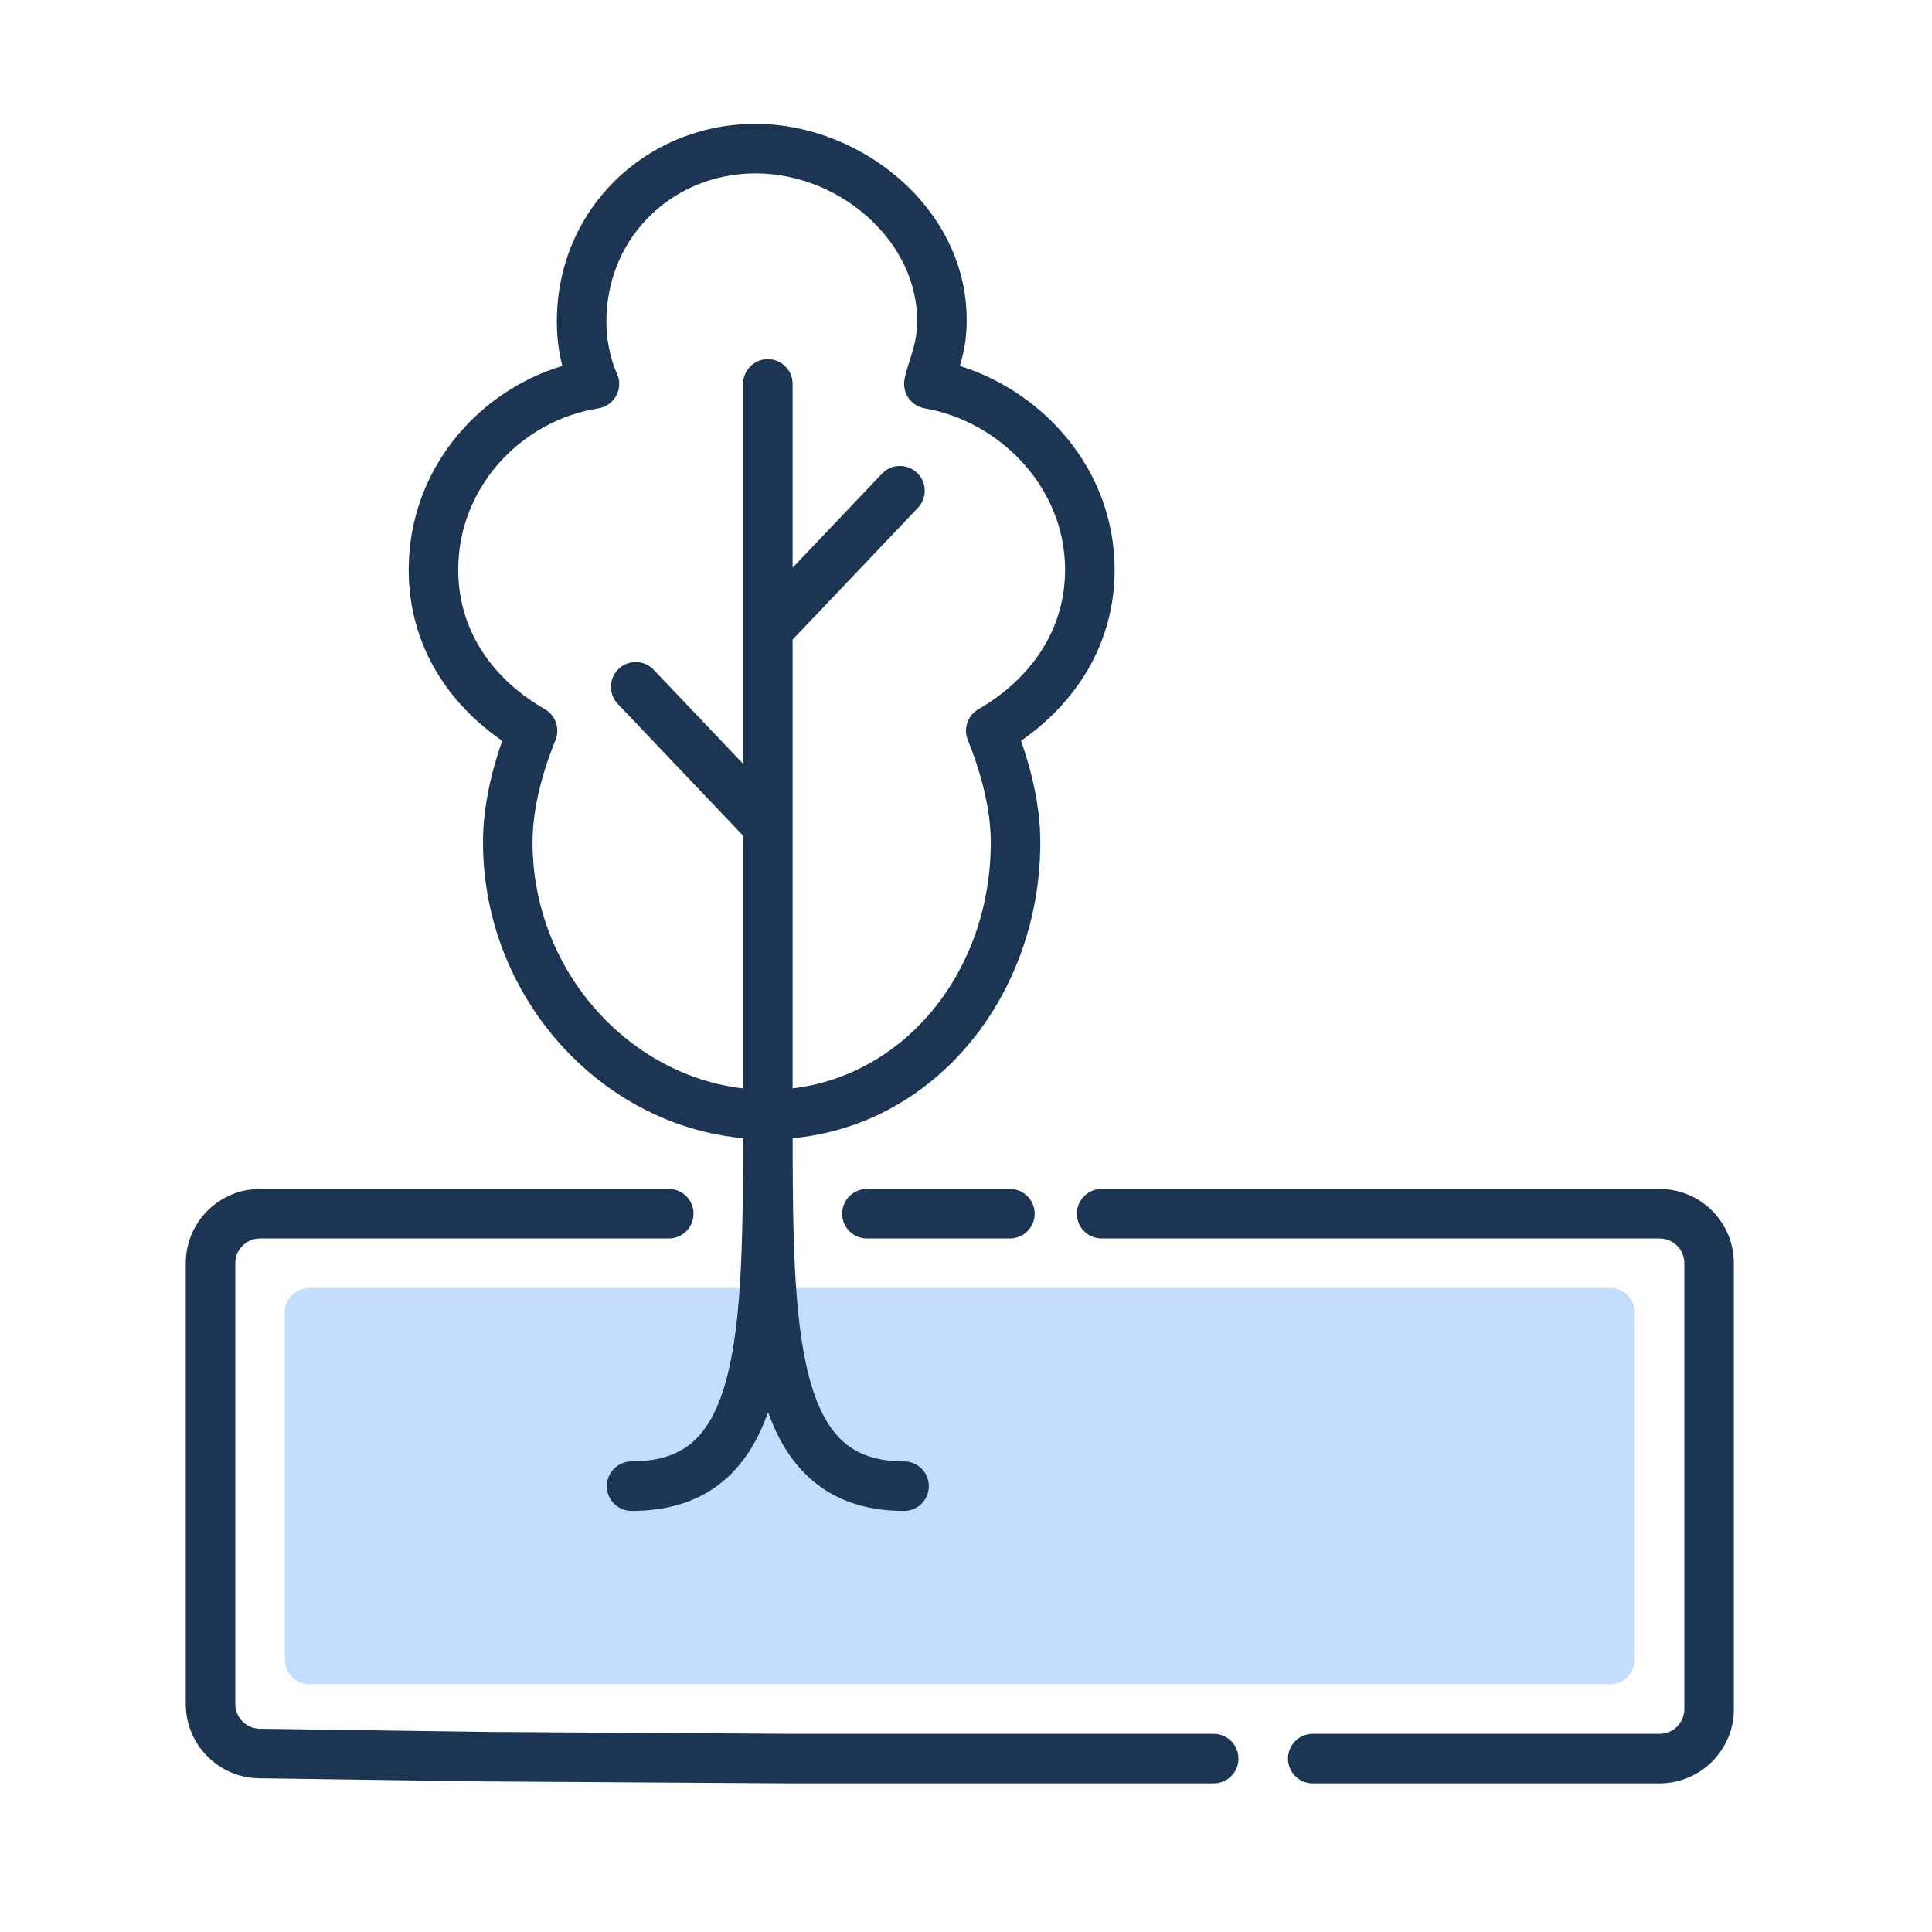
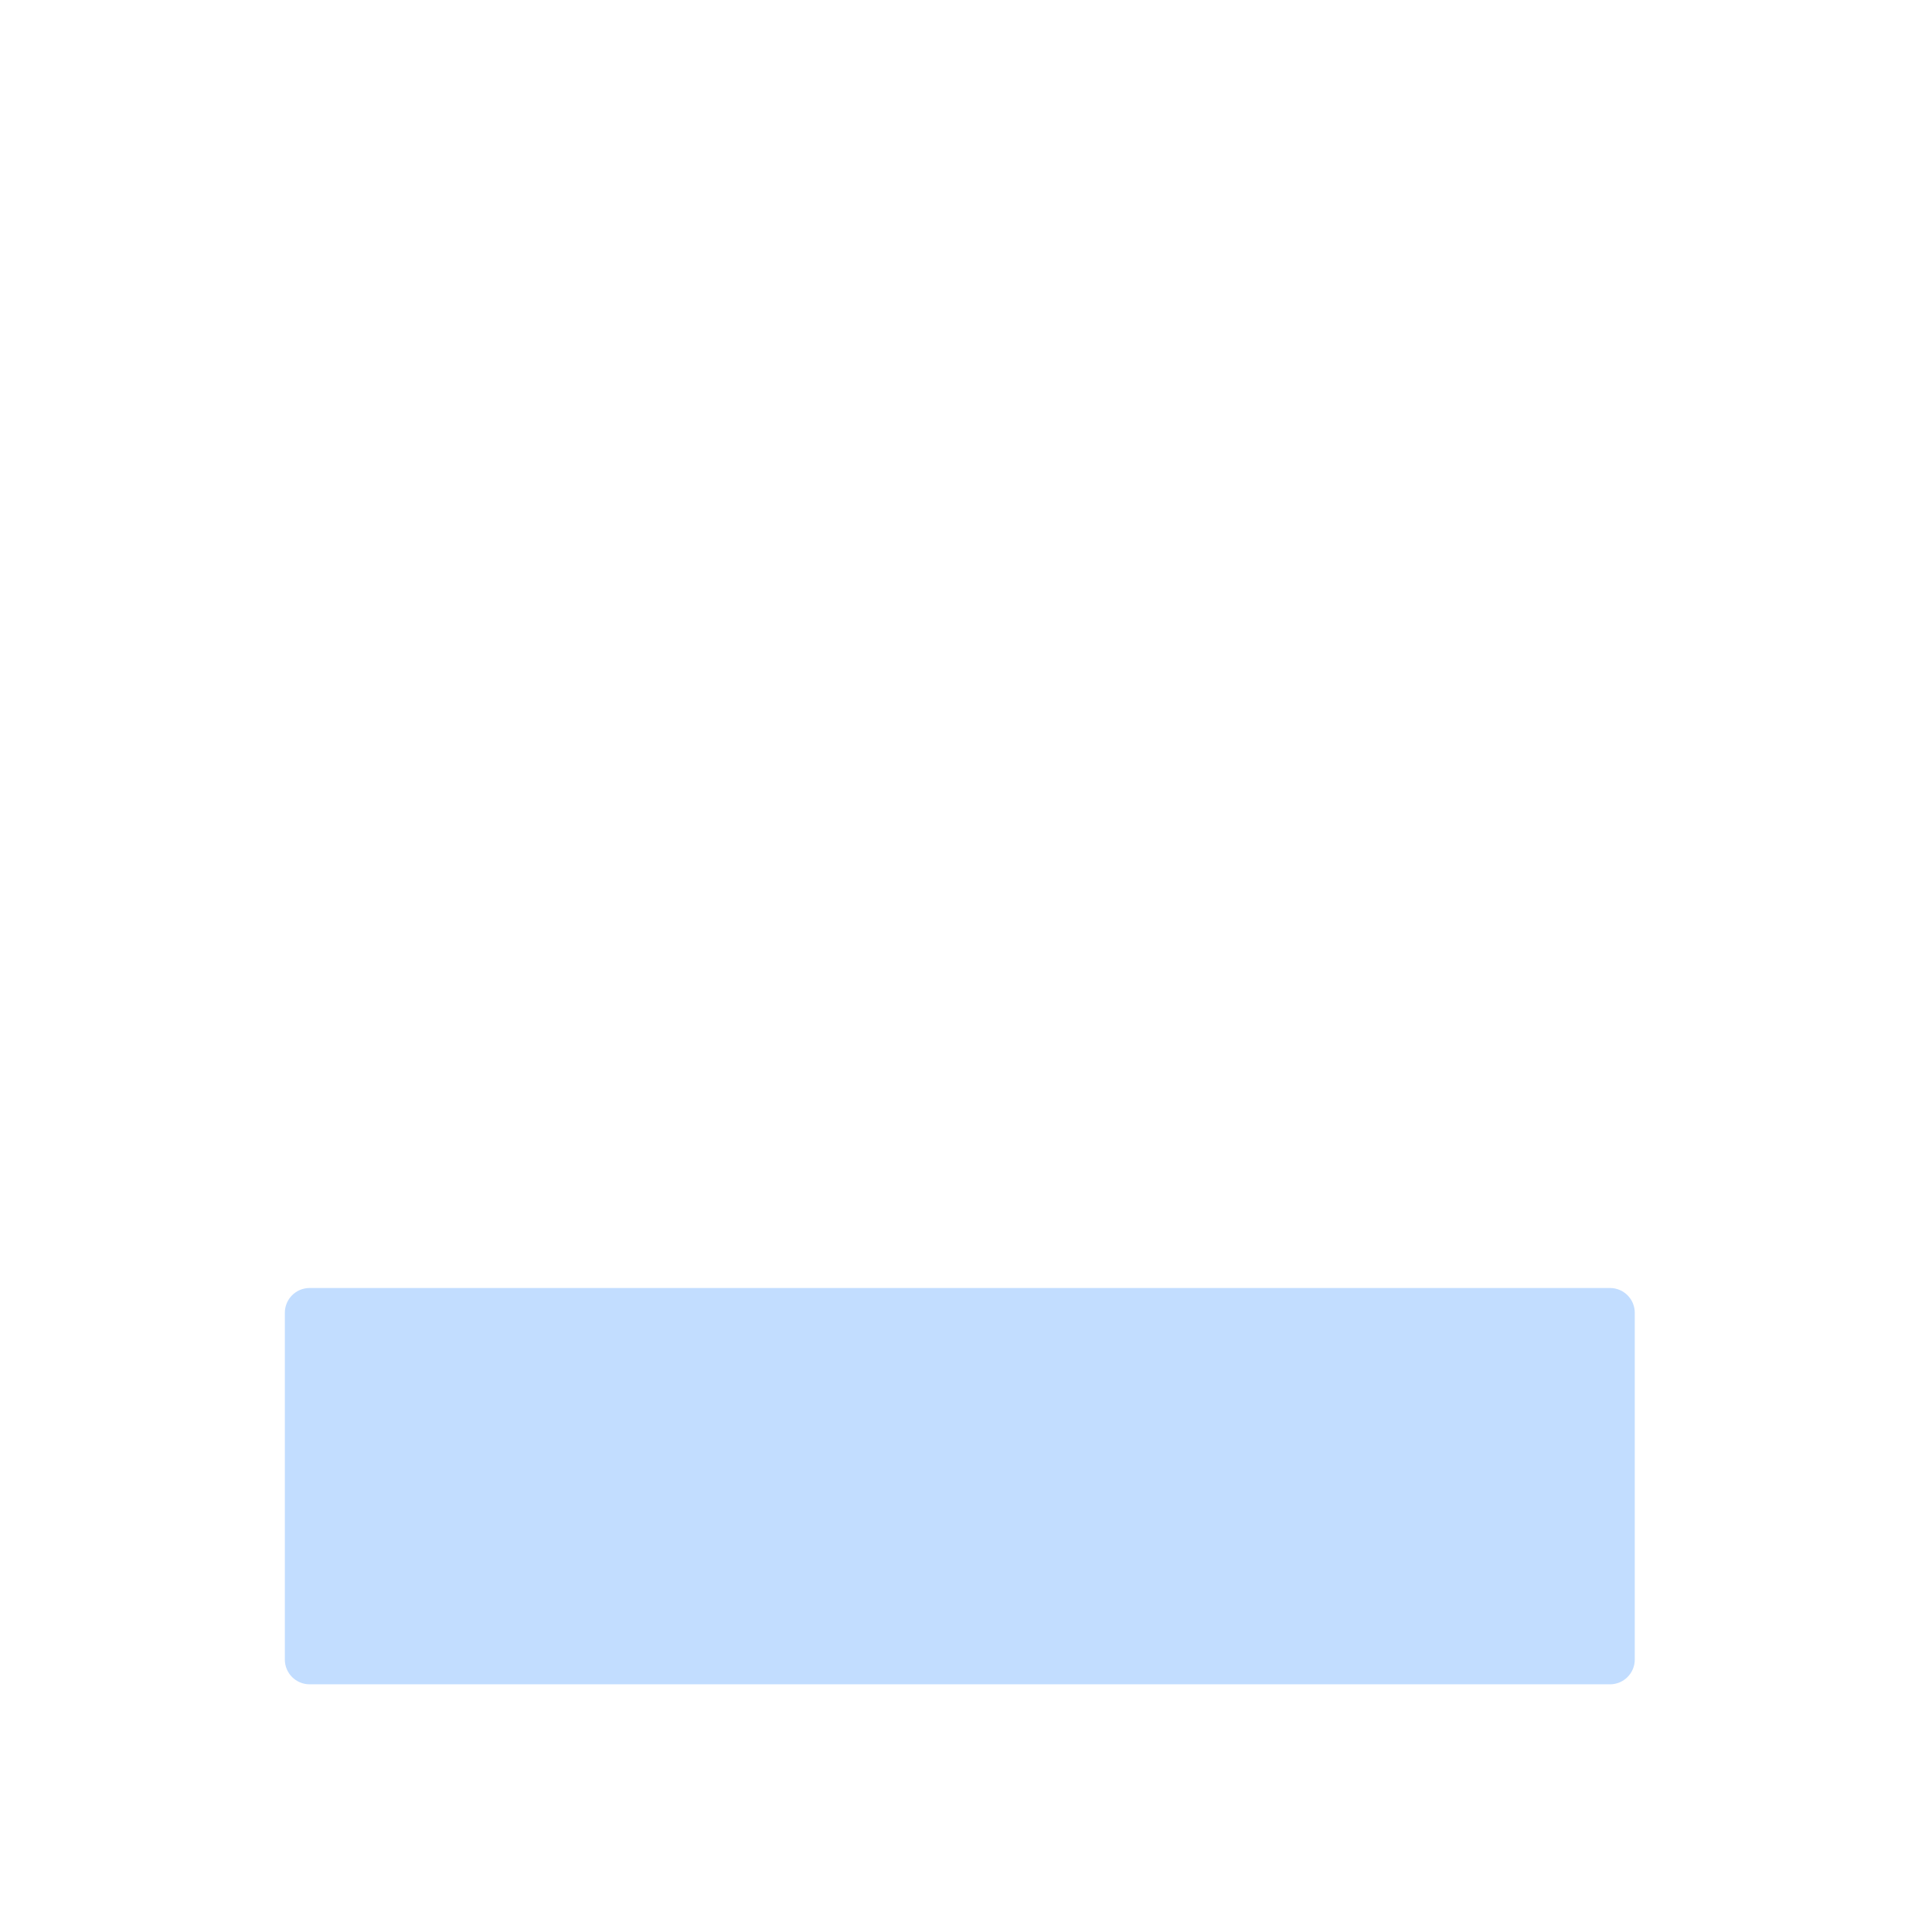
<svg xmlns="http://www.w3.org/2000/svg" fill="none" viewBox="0 0 156 156" height="125px" width="125px" class="starting-price-block__icon">
  <path d="M23 106C23 104.895 23.895 104 25 104H130C131.105 104 132 104.895 132 106V134C132 135.105 131.105 136 130 136H25C23.895 136 23 135.105 23 134V106Z" fill="#C2DDFF" />
-   <path fill-rule="evenodd" clip-rule="evenodd" d="M45.005 27.137C44.341 17.454 51.84 10 61 10C69.94 10 78.91 17.503 77.991 27.189C77.907 28.074 77.702 28.884 77.504 29.552C84.335 31.674 90 38.011 90 46C90 52.111 86.748 56.825 82.445 59.814C83.314 62.294 84 65.172 84 68C84 80.988 74.64 92 62 92C49.479 92 39 81.119 39 68C39 65.173 39.679 62.298 40.551 59.818C36.229 56.832 33 52.127 33 46C33 37.995 38.512 31.631 45.401 29.548C45.192 28.691 45.052 27.824 45.005 27.137ZM61 14C54.071 14 48.496 19.577 48.995 26.863C49.064 27.862 49.437 29.403 49.789 30.106C50.074 30.676 50.07 31.349 49.778 31.916C49.486 32.483 48.941 32.877 48.31 32.976C42.165 33.941 37 39.268 37 46C37 51.041 39.898 54.911 43.996 57.266C44.865 57.765 45.23 58.829 44.852 59.756C43.82 62.284 43 65.265 43 68C43 79.062 51.838 88 62 88C72.038 88 80 79.194 80 68C80 65.271 79.175 62.291 78.146 59.751C77.772 58.827 78.135 57.769 78.998 57.269C83.081 54.904 86 51.014 86 46C86 39.373 80.749 34.027 74.658 32.971C74.132 32.879 73.664 32.581 73.359 32.143C73.053 31.704 72.936 31.162 73.033 30.636C73.127 30.131 73.322 29.52 73.481 29.02C73.524 28.886 73.564 28.76 73.599 28.646C73.796 28.005 73.953 27.406 74.009 26.811C74.655 20.003 68.149 14 61 14Z" fill="#1C3553" />
-   <path fill-rule="evenodd" clip-rule="evenodd" d="M62 29C63.104 29 64 29.895 64 31V45.839L71.219 38.246C71.98 37.446 73.246 37.413 74.046 38.175C74.847 38.936 74.879 40.202 74.118 41.002L64 51.644L64 90.283C64 90.296 64 90.309 64 90.322C64 99.109 64.031 106.188 65.311 111.115C65.948 113.569 66.843 115.254 68 116.327C69.109 117.355 70.653 118 73 118C74.105 118 75 118.895 75 120C75 121.105 74.105 122 73 122C69.847 122 67.266 121.101 65.281 119.261C63.79 117.879 62.755 116.076 62.02 114.023C61.282 116.11 60.231 117.936 58.705 119.324C56.716 121.132 54.138 122 51 122C49.895 122 49 121.105 49 120C49 118.895 49.895 118 51 118C53.362 118 54.909 117.368 56.014 116.364C57.164 115.319 58.055 113.67 58.69 111.243C59.967 106.368 59.999 99.304 60 90.358C60 90.329 60 90.3 60 90.271L60 67.478L49.882 56.836C49.121 56.035 49.153 54.77 49.953 54.008C50.754 53.247 52.02 53.279 52.781 54.08L60 61.673V31C60 29.895 60.895 29 62 29Z" fill="#1C3553" />
-   <path fill-rule="evenodd" clip-rule="evenodd" d="M15 102C15 98.686 17.686 96 21 96H54C55.105 96 56 96.895 56 98C56 99.105 55.105 100 54 100H21C19.895 100 19 100.895 19 102L19 137.589C19 138.683 19.879 139.573 20.972 139.589L39.341 139.845L63.894 140H98C99.105 140 100 140.895 100 142C100 143.105 99.105 144 98 144H63.881L39.315 143.844L39.3 143.844L20.916 143.588C17.636 143.543 15 140.87 15 137.589L15 102ZM68 98C68 96.895 68.895 96 70 96H81.545C82.65 96 83.545 96.895 83.545 98C83.545 99.105 82.65 100 81.545 100H70C68.895 100 68 99.105 68 98ZM86.951 98C86.951 96.895 87.847 96 88.951 96H134C137.314 96 140 98.686 140 102V138C140 141.314 137.314 144 134 144H106C104.895 144 104 143.105 104 142C104 140.895 104.895 140 106 140H134C135.105 140 136 139.105 136 138V102C136 100.895 135.105 100 134 100H88.951C87.847 100 86.951 99.105 86.951 98Z" fill="#1C3553" />
+   <path fill-rule="evenodd" clip-rule="evenodd" d="M45.005 27.137C44.341 17.454 51.84 10 61 10C69.94 10 78.91 17.503 77.991 27.189C77.907 28.074 77.702 28.884 77.504 29.552C84.335 31.674 90 38.011 90 46C90 52.111 86.748 56.825 82.445 59.814C83.314 62.294 84 65.172 84 68C84 80.988 74.64 92 62 92C49.479 92 39 81.119 39 68C39 65.173 39.679 62.298 40.551 59.818C36.229 56.832 33 52.127 33 46C33 37.995 38.512 31.631 45.401 29.548C45.192 28.691 45.052 27.824 45.005 27.137ZM61 14C54.071 14 48.496 19.577 48.995 26.863C49.064 27.862 49.437 29.403 49.789 30.106C50.074 30.676 50.07 31.349 49.778 31.916C49.486 32.483 48.941 32.877 48.31 32.976C42.165 33.941 37 39.268 37 46C37 51.041 39.898 54.911 43.996 57.266C44.865 57.765 45.23 58.829 44.852 59.756C43.82 62.284 43 65.265 43 68C43 79.062 51.838 88 62 88C72.038 88 80 79.194 80 68C80 65.271 79.175 62.291 78.146 59.751C77.772 58.827 78.135 57.769 78.998 57.269C83.081 54.904 86 51.014 86 46C86 39.373 80.749 34.027 74.658 32.971C74.132 32.879 73.664 32.581 73.359 32.143C73.053 31.704 72.936 31.162 73.033 30.636C73.127 30.131 73.322 29.52 73.481 29.02C73.524 28.886 73.564 28.76 73.599 28.646C73.796 28.005 73.953 27.406 74.009 26.811C74.655 20.003 68.149 14 61 14Z" />
+   <path fill-rule="evenodd" clip-rule="evenodd" d="M62 29C63.104 29 64 29.895 64 31V45.839L71.219 38.246C71.98 37.446 73.246 37.413 74.046 38.175C74.847 38.936 74.879 40.202 74.118 41.002L64 51.644L64 90.283C64 90.296 64 90.309 64 90.322C64 99.109 64.031 106.188 65.311 111.115C65.948 113.569 66.843 115.254 68 116.327C69.109 117.355 70.653 118 73 118C74.105 118 75 118.895 75 120C75 121.105 74.105 122 73 122C69.847 122 67.266 121.101 65.281 119.261C63.79 117.879 62.755 116.076 62.02 114.023C61.282 116.11 60.231 117.936 58.705 119.324C56.716 121.132 54.138 122 51 122C49.895 122 49 121.105 49 120C49 118.895 49.895 118 51 118C53.362 118 54.909 117.368 56.014 116.364C57.164 115.319 58.055 113.67 58.69 111.243C59.967 106.368 59.999 99.304 60 90.358C60 90.329 60 90.3 60 90.271L60 67.478L49.882 56.836C49.121 56.035 49.153 54.77 49.953 54.008C50.754 53.247 52.02 53.279 52.781 54.08L60 61.673V31C60 29.895 60.895 29 62 29Z" />
+   <path fill-rule="evenodd" clip-rule="evenodd" d="M15 102C15 98.686 17.686 96 21 96H54C55.105 96 56 96.895 56 98C56 99.105 55.105 100 54 100H21C19.895 100 19 100.895 19 102L19 137.589C19 138.683 19.879 139.573 20.972 139.589L39.341 139.845L63.894 140H98C99.105 140 100 140.895 100 142C100 143.105 99.105 144 98 144H63.881L39.315 143.844L39.3 143.844L20.916 143.588C17.636 143.543 15 140.87 15 137.589L15 102ZM68 98C68 96.895 68.895 96 70 96H81.545C82.65 96 83.545 96.895 83.545 98C83.545 99.105 82.65 100 81.545 100H70C68.895 100 68 99.105 68 98ZM86.951 98C86.951 96.895 87.847 96 88.951 96H134C137.314 96 140 98.686 140 102V138C140 141.314 137.314 144 134 144H106C104.895 144 104 143.105 104 142C104 140.895 104.895 140 106 140H134C135.105 140 136 139.105 136 138V102C136 100.895 135.105 100 134 100H88.951C87.847 100 86.951 99.105 86.951 98Z" />
</svg>
